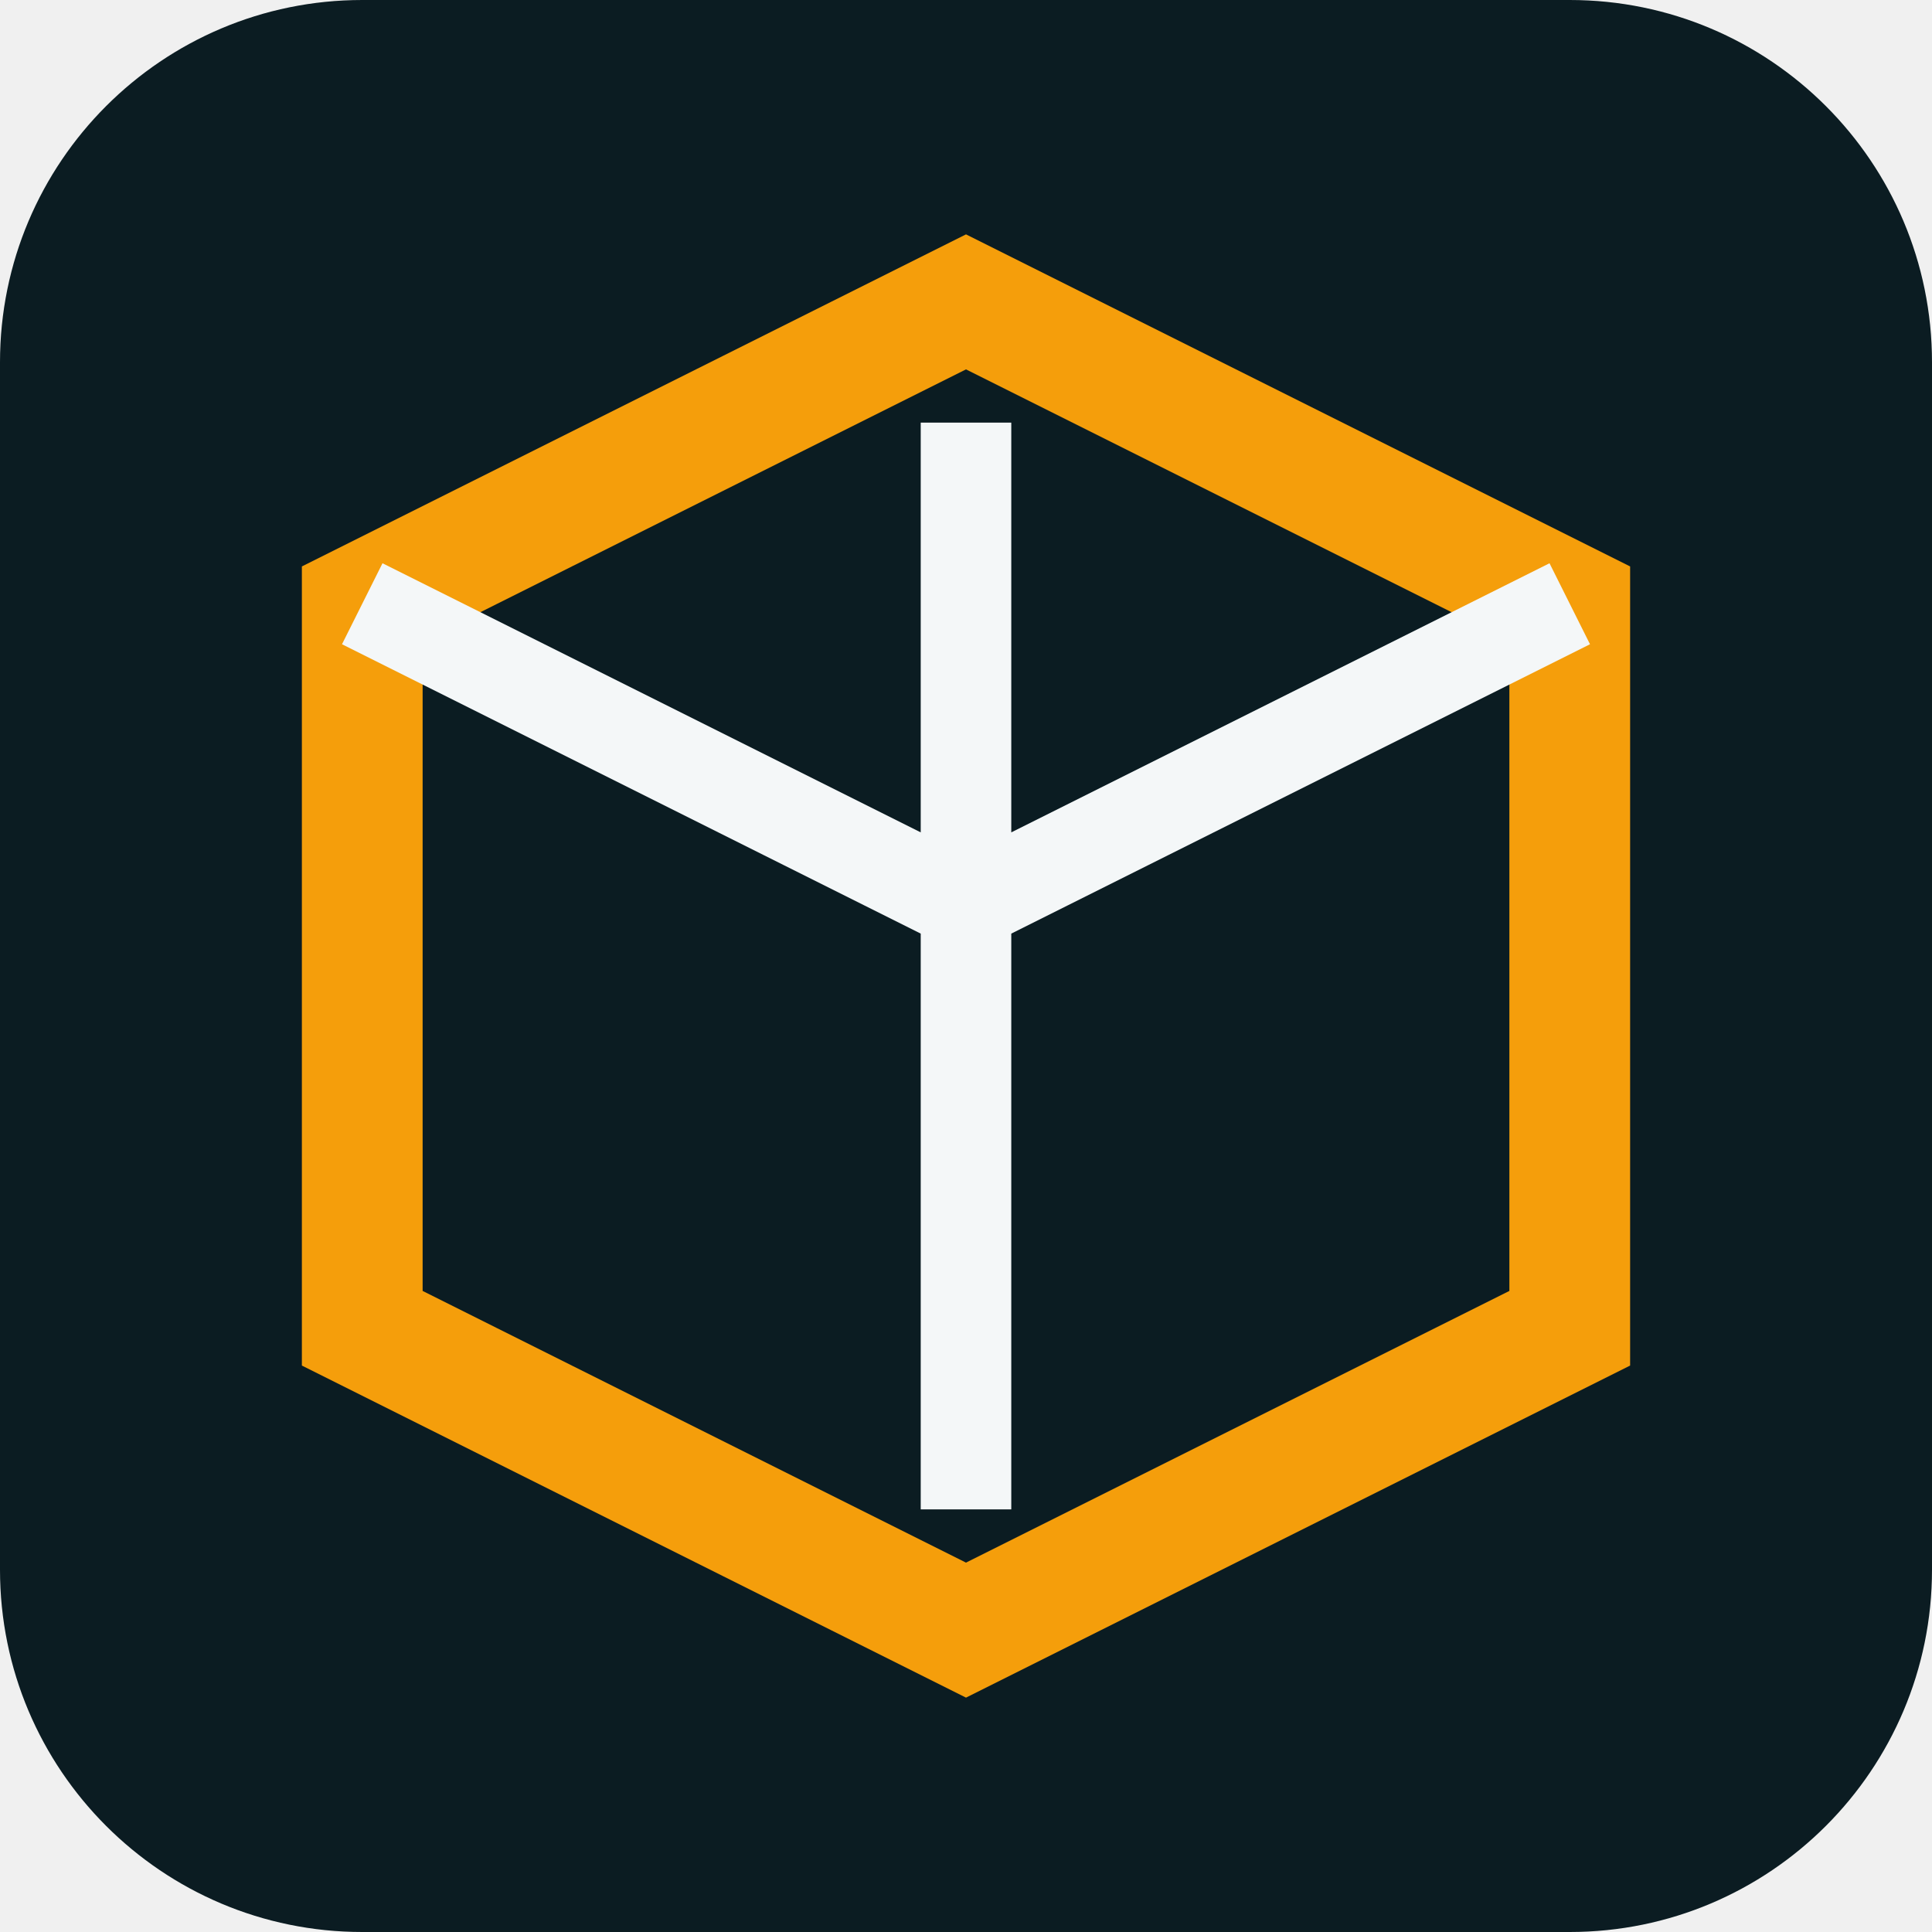
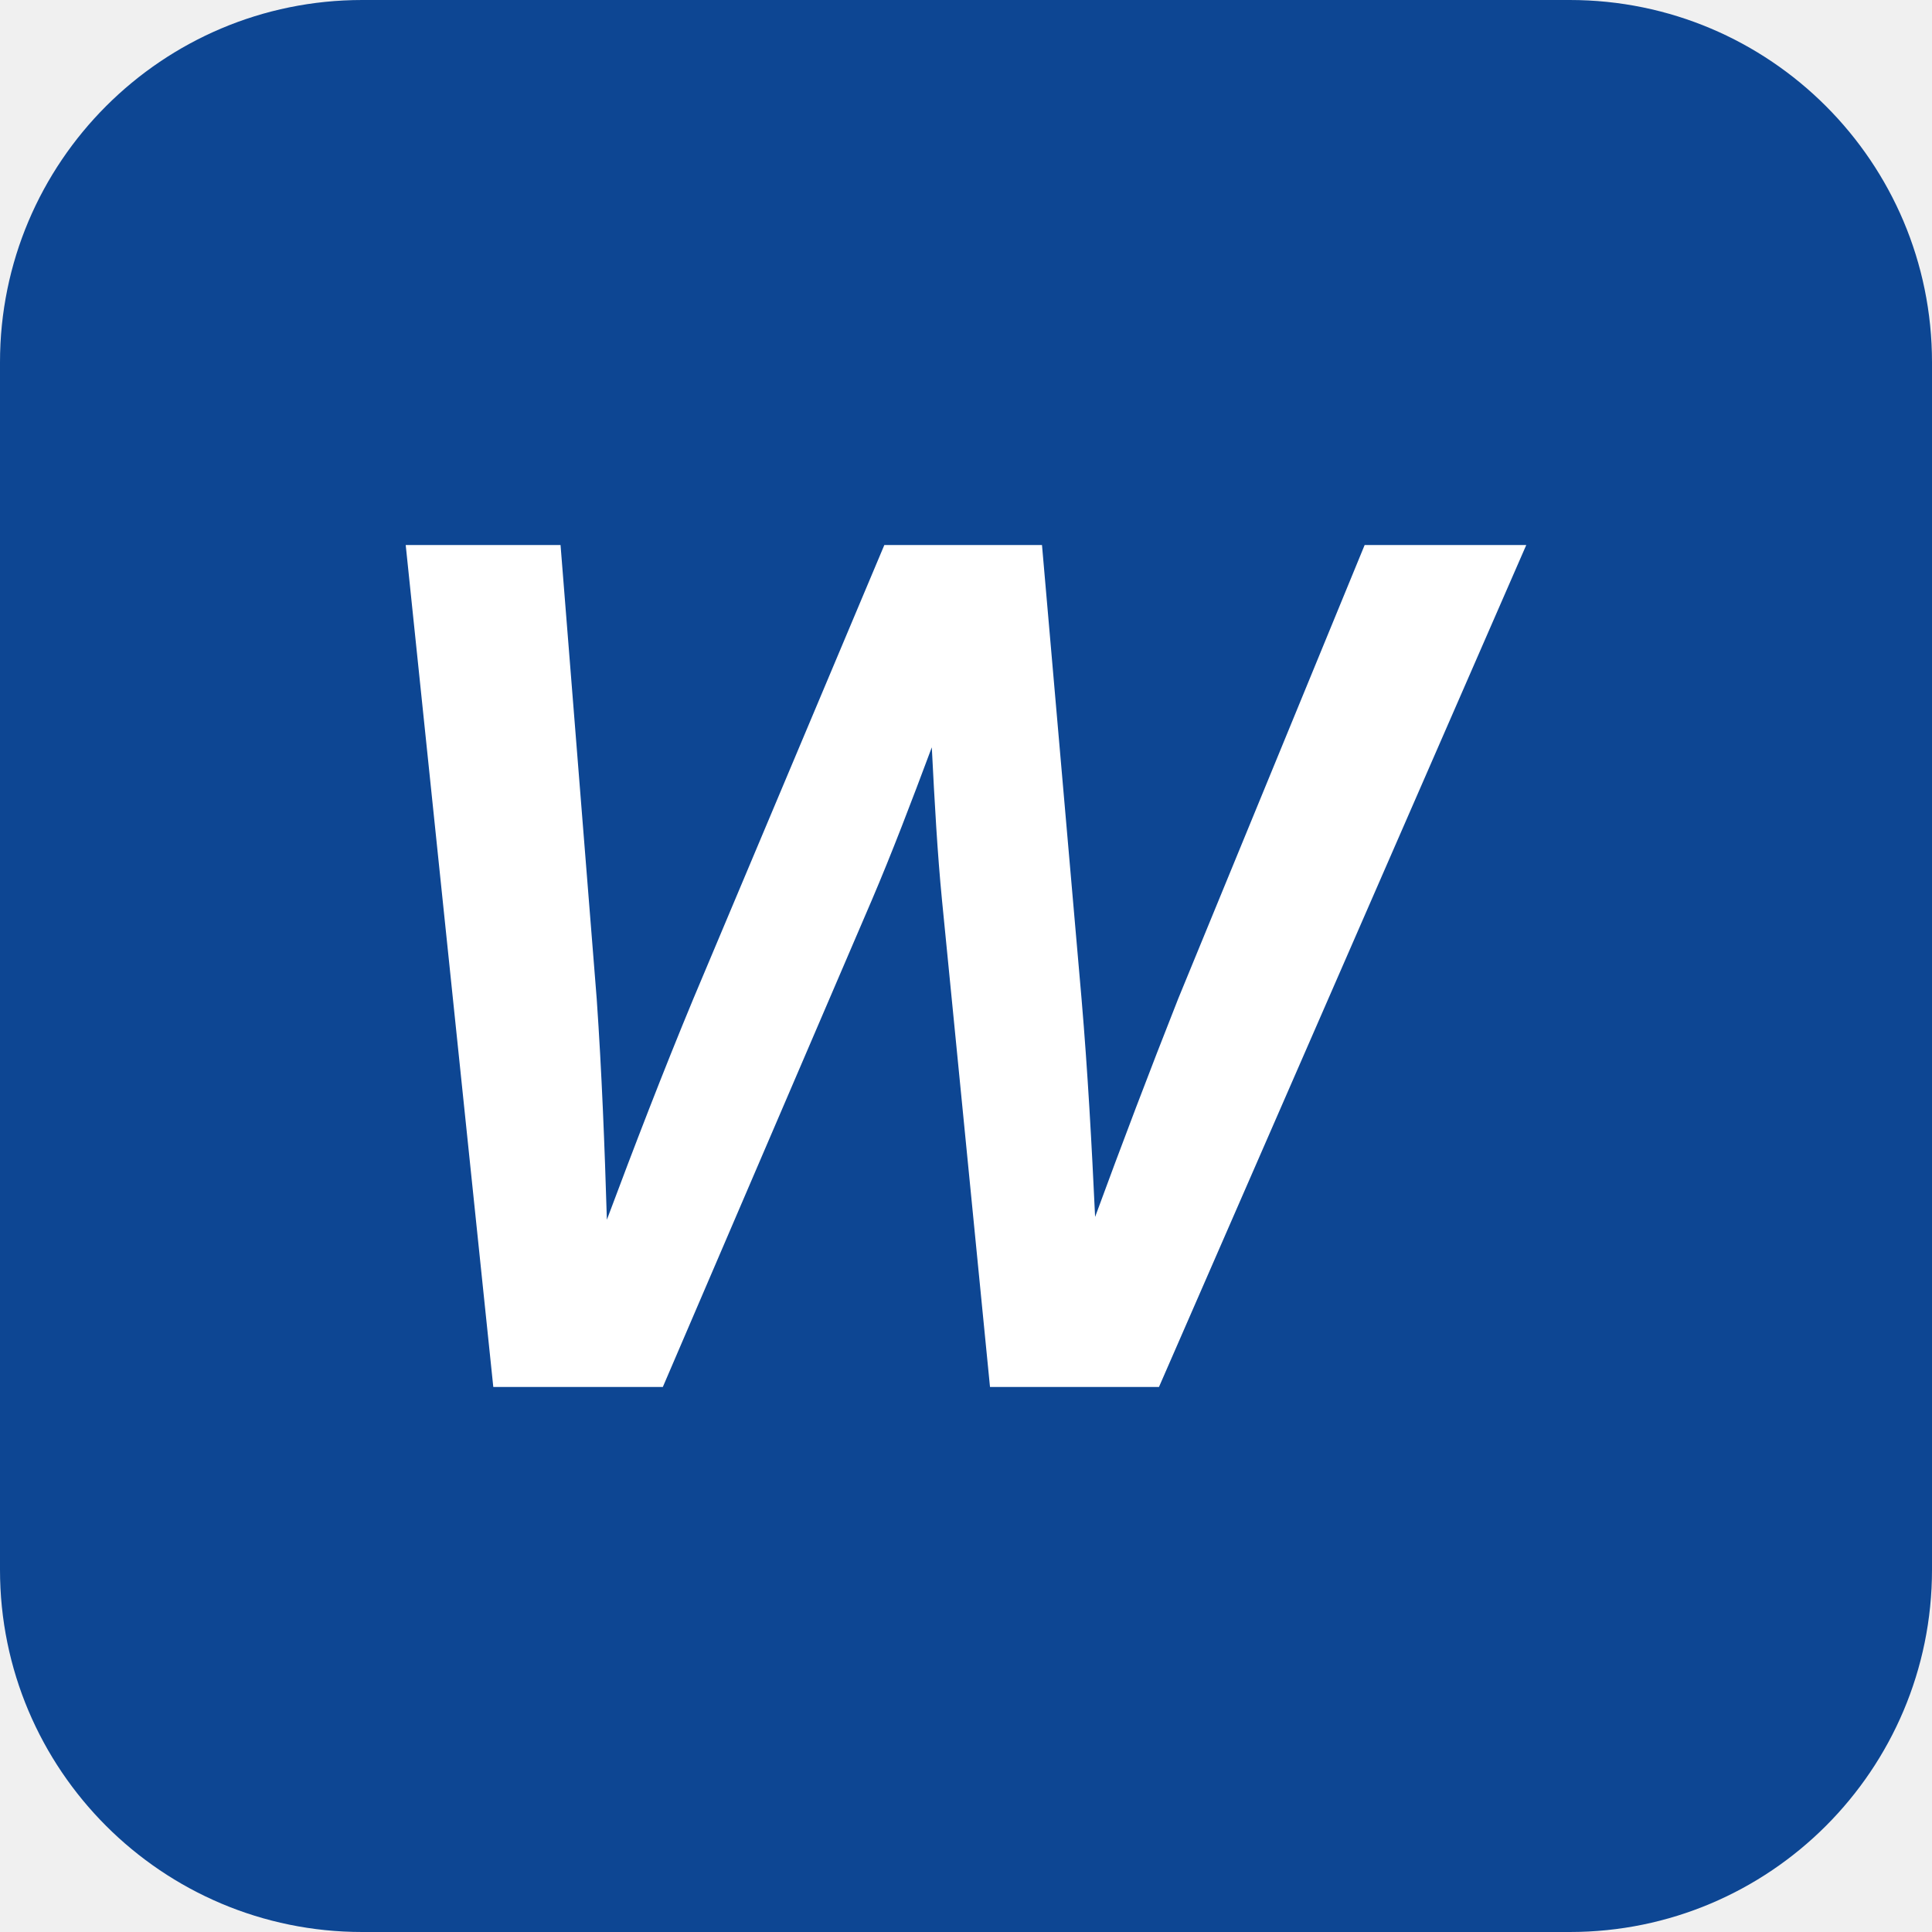
- <svg xmlns="http://www.w3.org/2000/svg" viewBox="0 0 64 64" role="img" aria-label="Wachbuch">
-   <rect width="64" height="64" rx="12" fill="#0b1c22" />
-   <path d="M12 44V20l20-10 20 10v24l-20 10-20-10z" fill="none" stroke="#f59e0b" stroke-width="4" />
-   <path d="M32 14v36M12 20l20 10 20-10" fill="none" stroke="#f4f7f8" stroke-width="3" />
+ <svg xmlns="http://www.w3.org/2000/svg" width="64" height="64" viewBox="0 0 64 64">
+   <rect width="64" height="64" rx="12.0" ry="12.0" fill="#0D4693" />
+   <path d="M327 0H627L997 862C1032 944 1066 1033 1103 1132C1108 1033 1113 944 1121 862L1206 0H1505L2155 1490H1869L1539 687C1488 558 1439 429 1392 301C1386 429 1379 558 1368 687L1298 1490H1019L681 687C627 557 577 427 528 296C524 427 519 557 510 687L446 1490H172Z" fill="#FFFFFF" transform="translate(10.220 45.946) scale(0.018719 -0.018719)" />
</svg>
